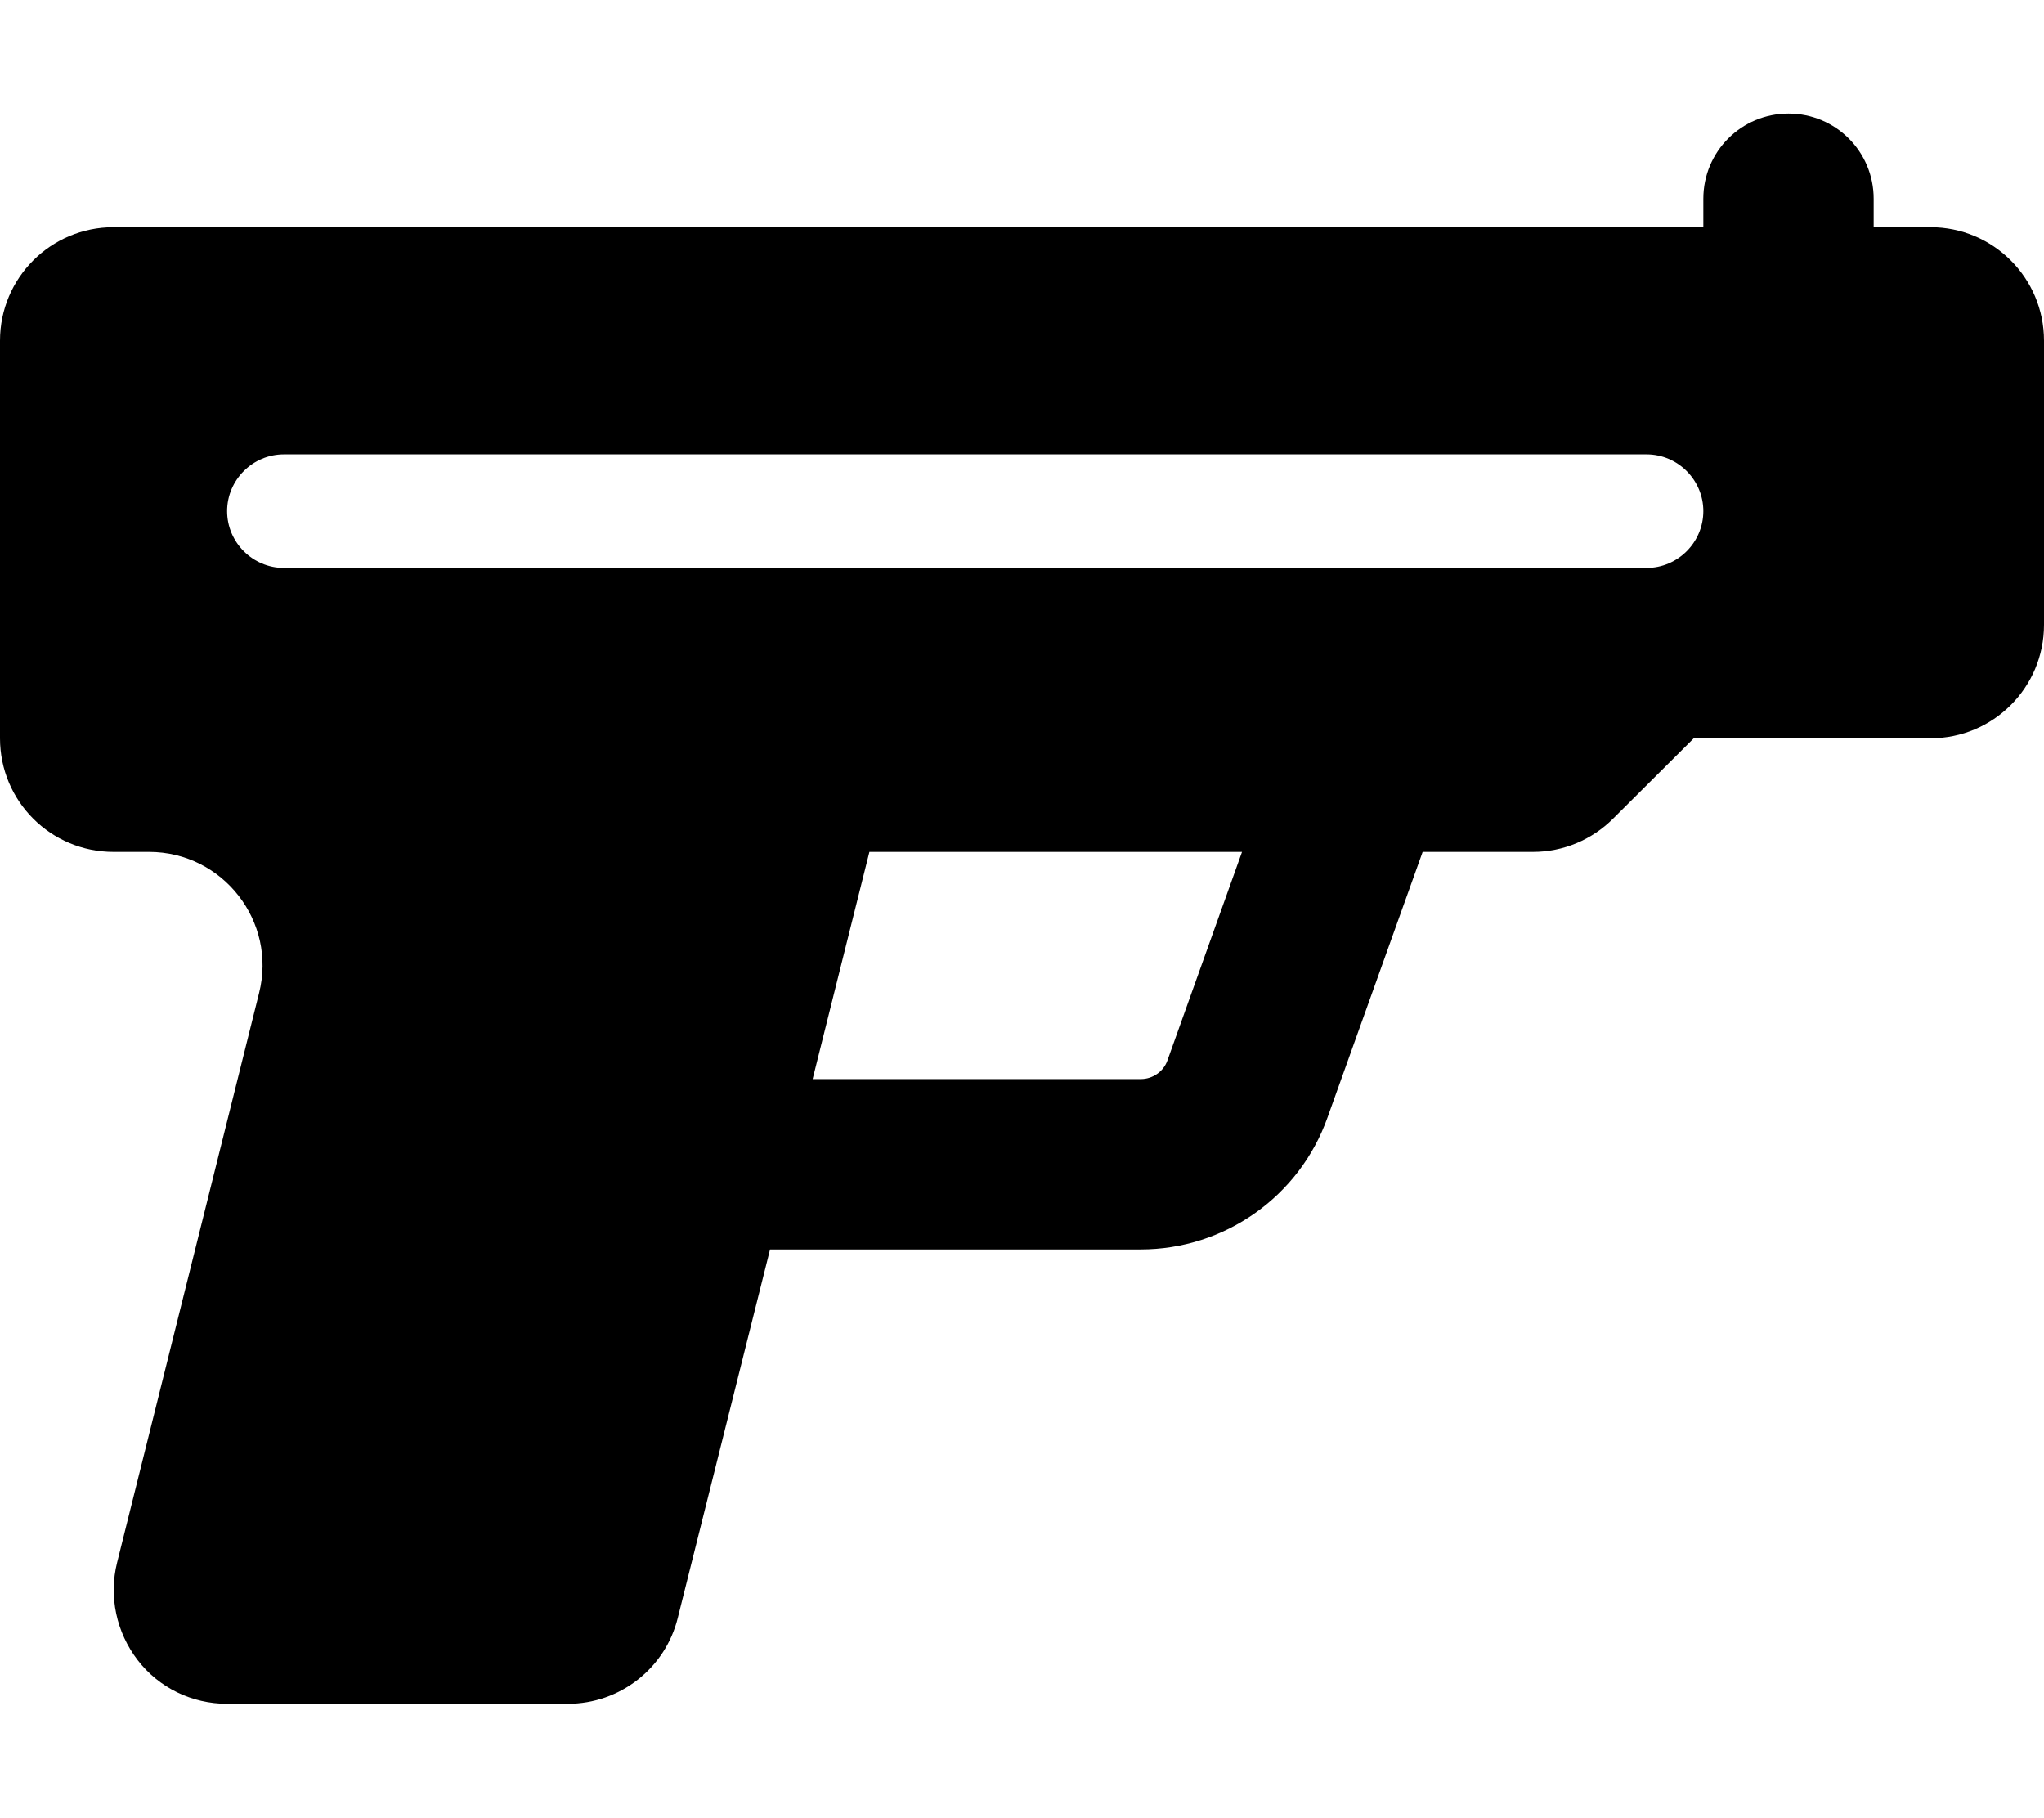
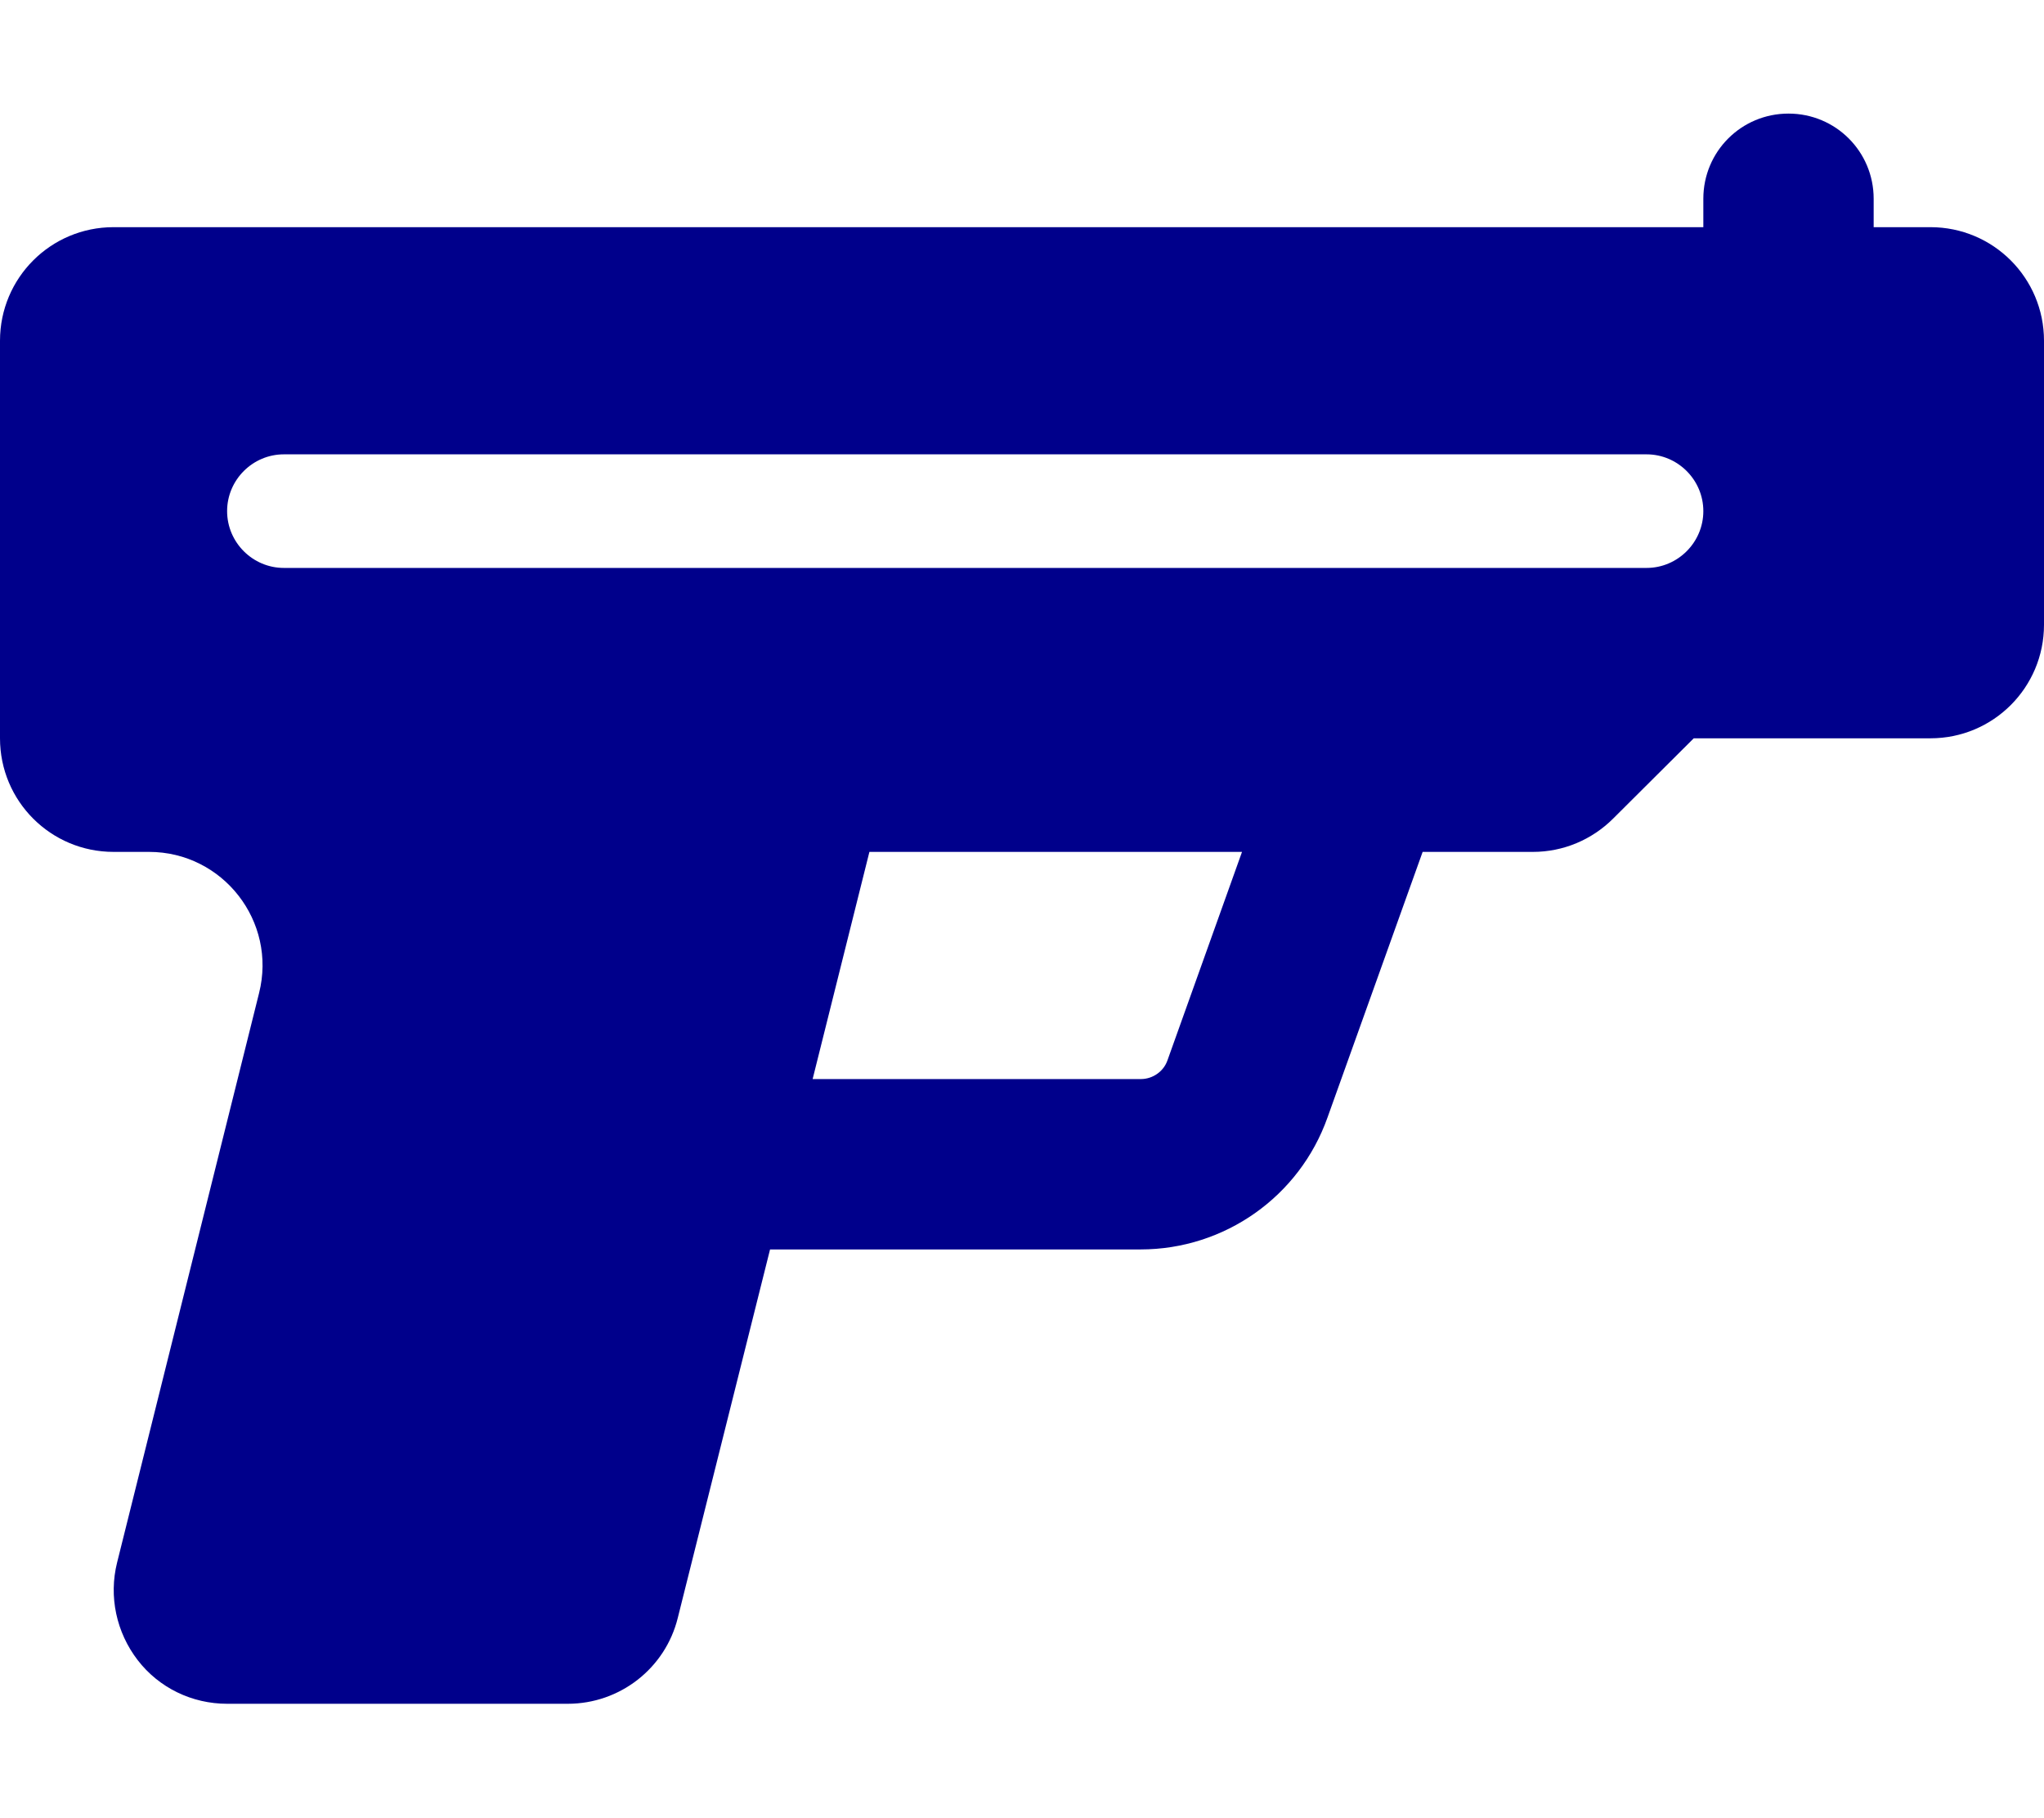
- <svg xmlns="http://www.w3.org/2000/svg" viewBox="0 0 576 512">
+ <svg xmlns="http://www.w3.org/2000/svg" fill="darkblue" viewBox="0 0 576 512">
  <path d="M528 56c0-13.3-10.7-24-24-24s-24 10.7-24 24v8H32C14.3 64 0 78.3 0 96V208c0 17.7 14.3 32 32 32H42c20.8 0 36.1 19.6 31 39.8L33 440.2c-2.4 9.6-.2 19.7 5.8 27.5S54.1 480 64 480h96c14.7 0 27.5-10 31-24.2L217 352H321.4c23.7 0 44.8-14.9 52.7-37.2L400.9 240H432c8.5 0 16.6-3.4 22.6-9.4L477.3 208H544c17.7 0 32-14.3 32-32V96c0-17.7-14.3-32-32-32H528V56zM321.4 304H229l16-64h105l-21 58.7c-1.1 3.2-4.2 5.3-7.5 5.3zM80 128H464c8.8 0 16 7.2 16 16s-7.2 16-16 16H80c-8.8 0-16-7.2-16-16s7.2-16 16-16z" />
</svg>
